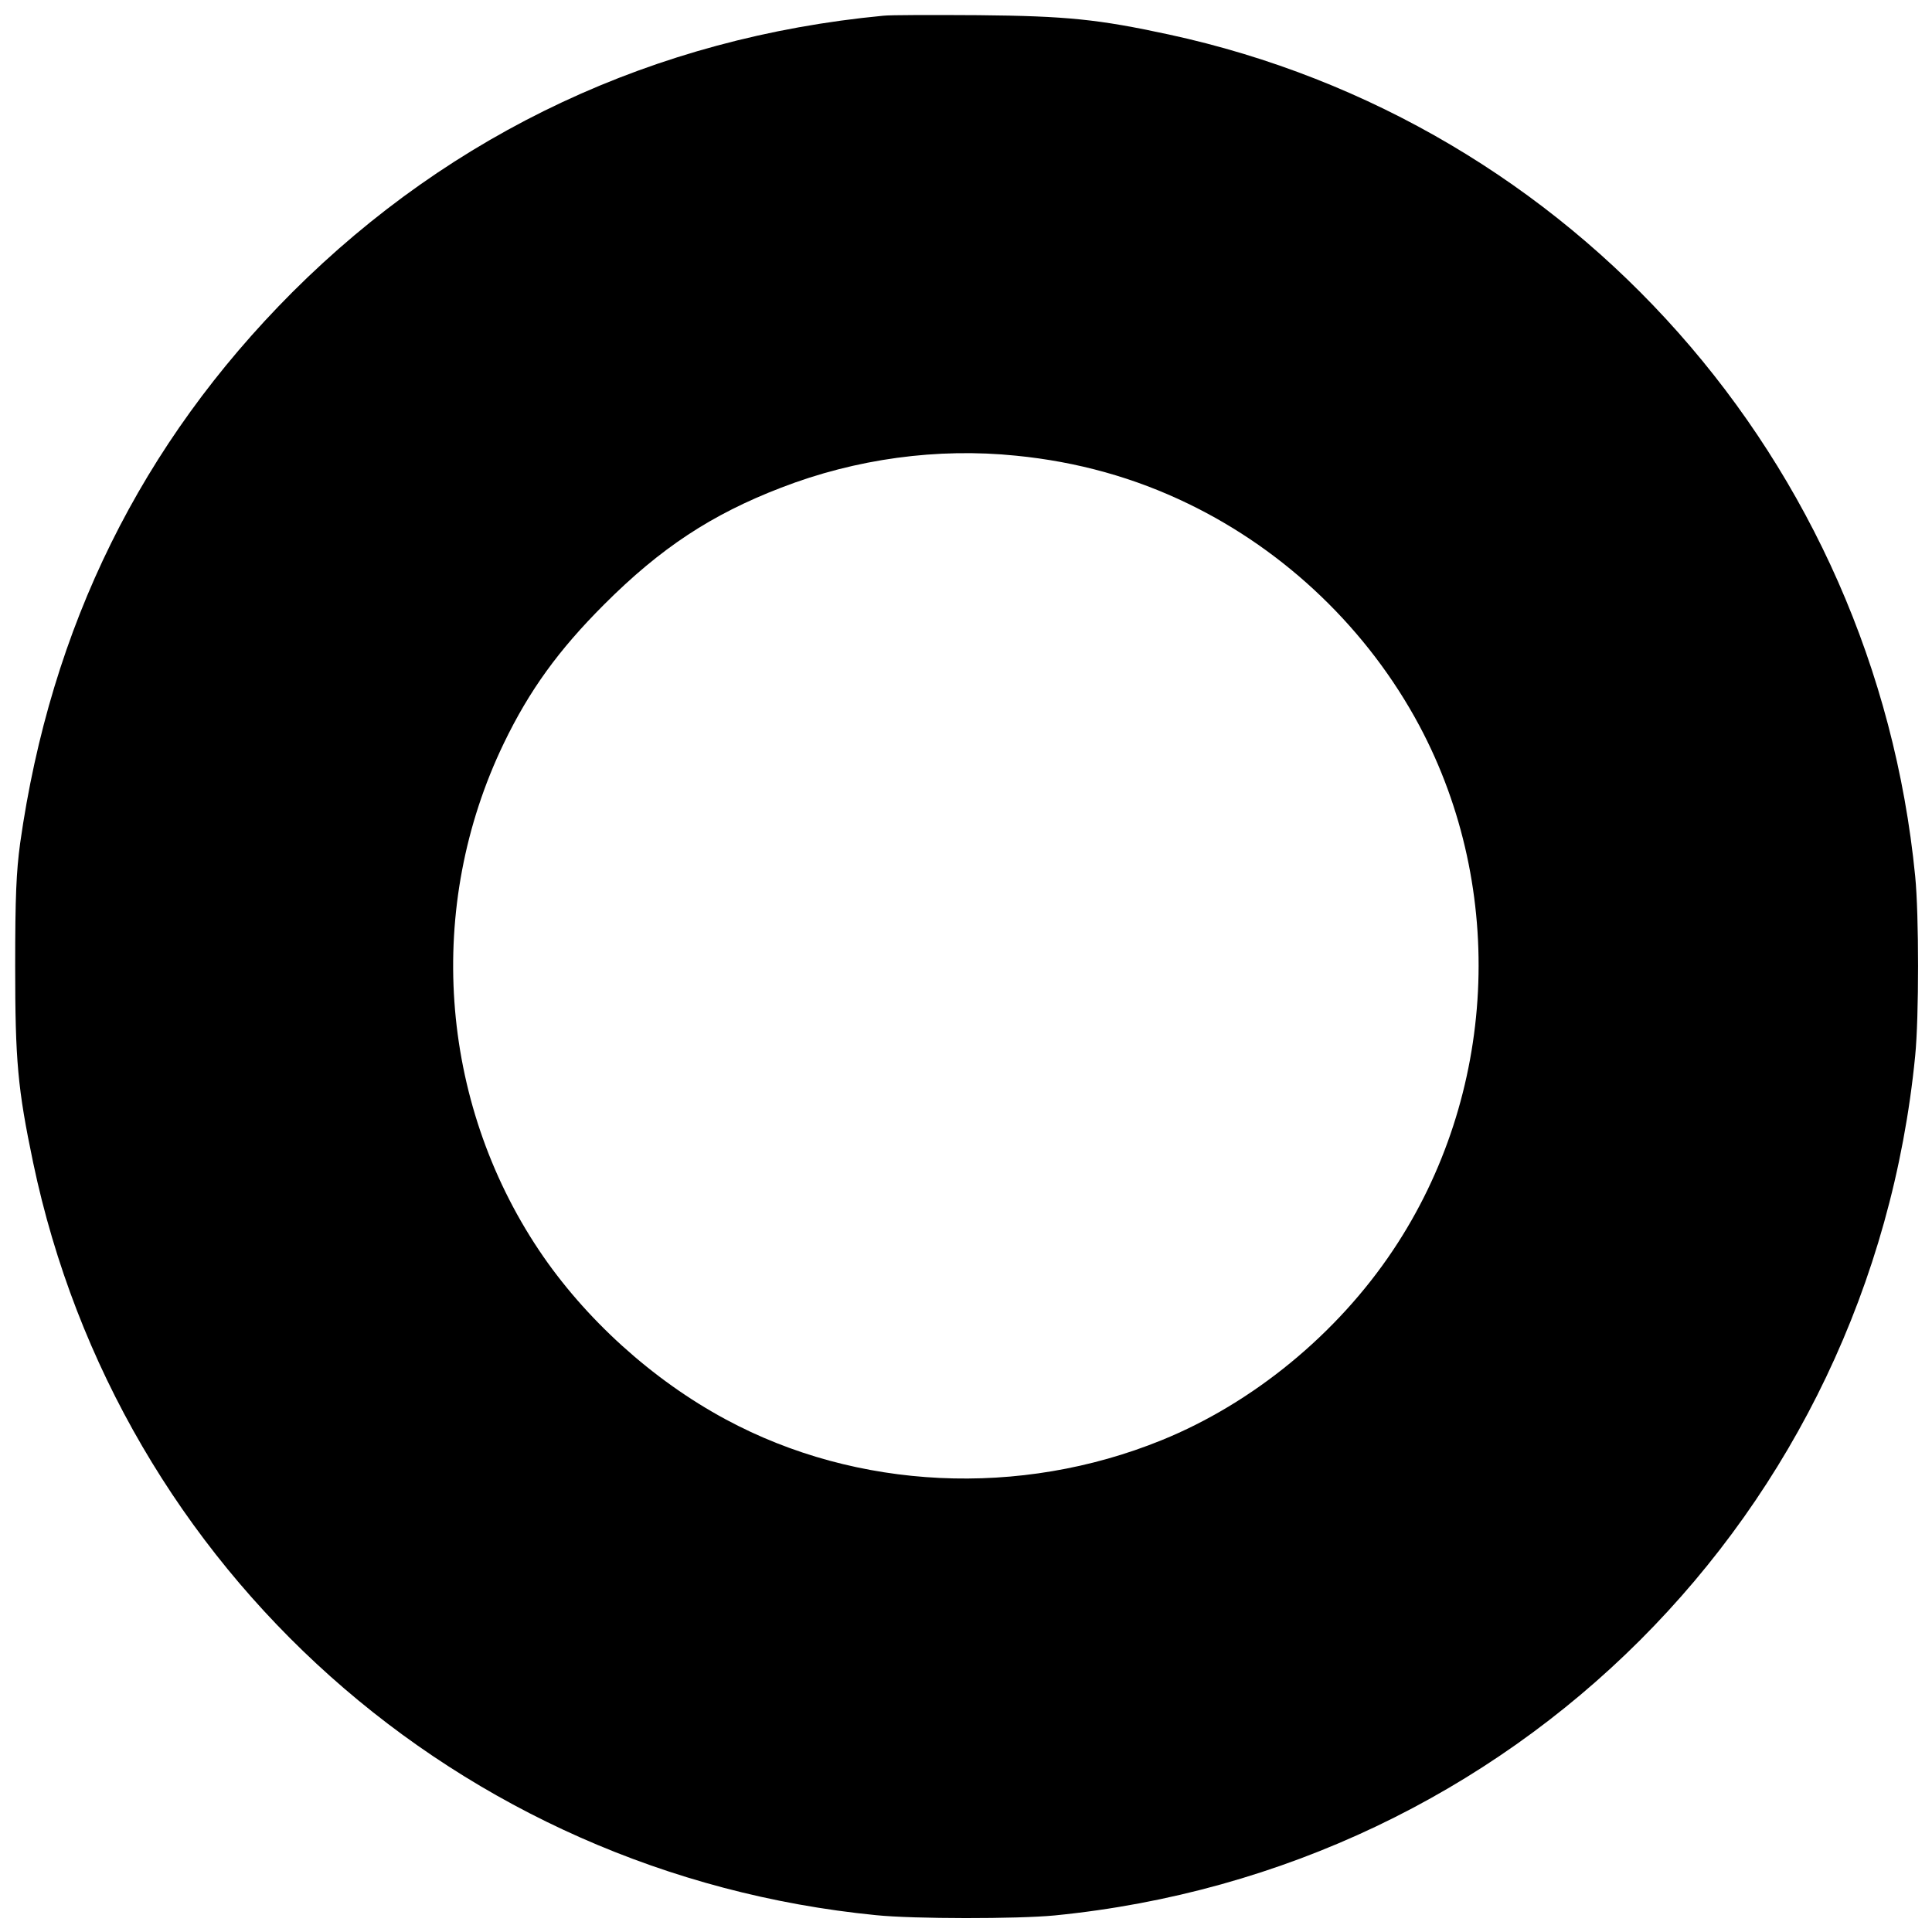
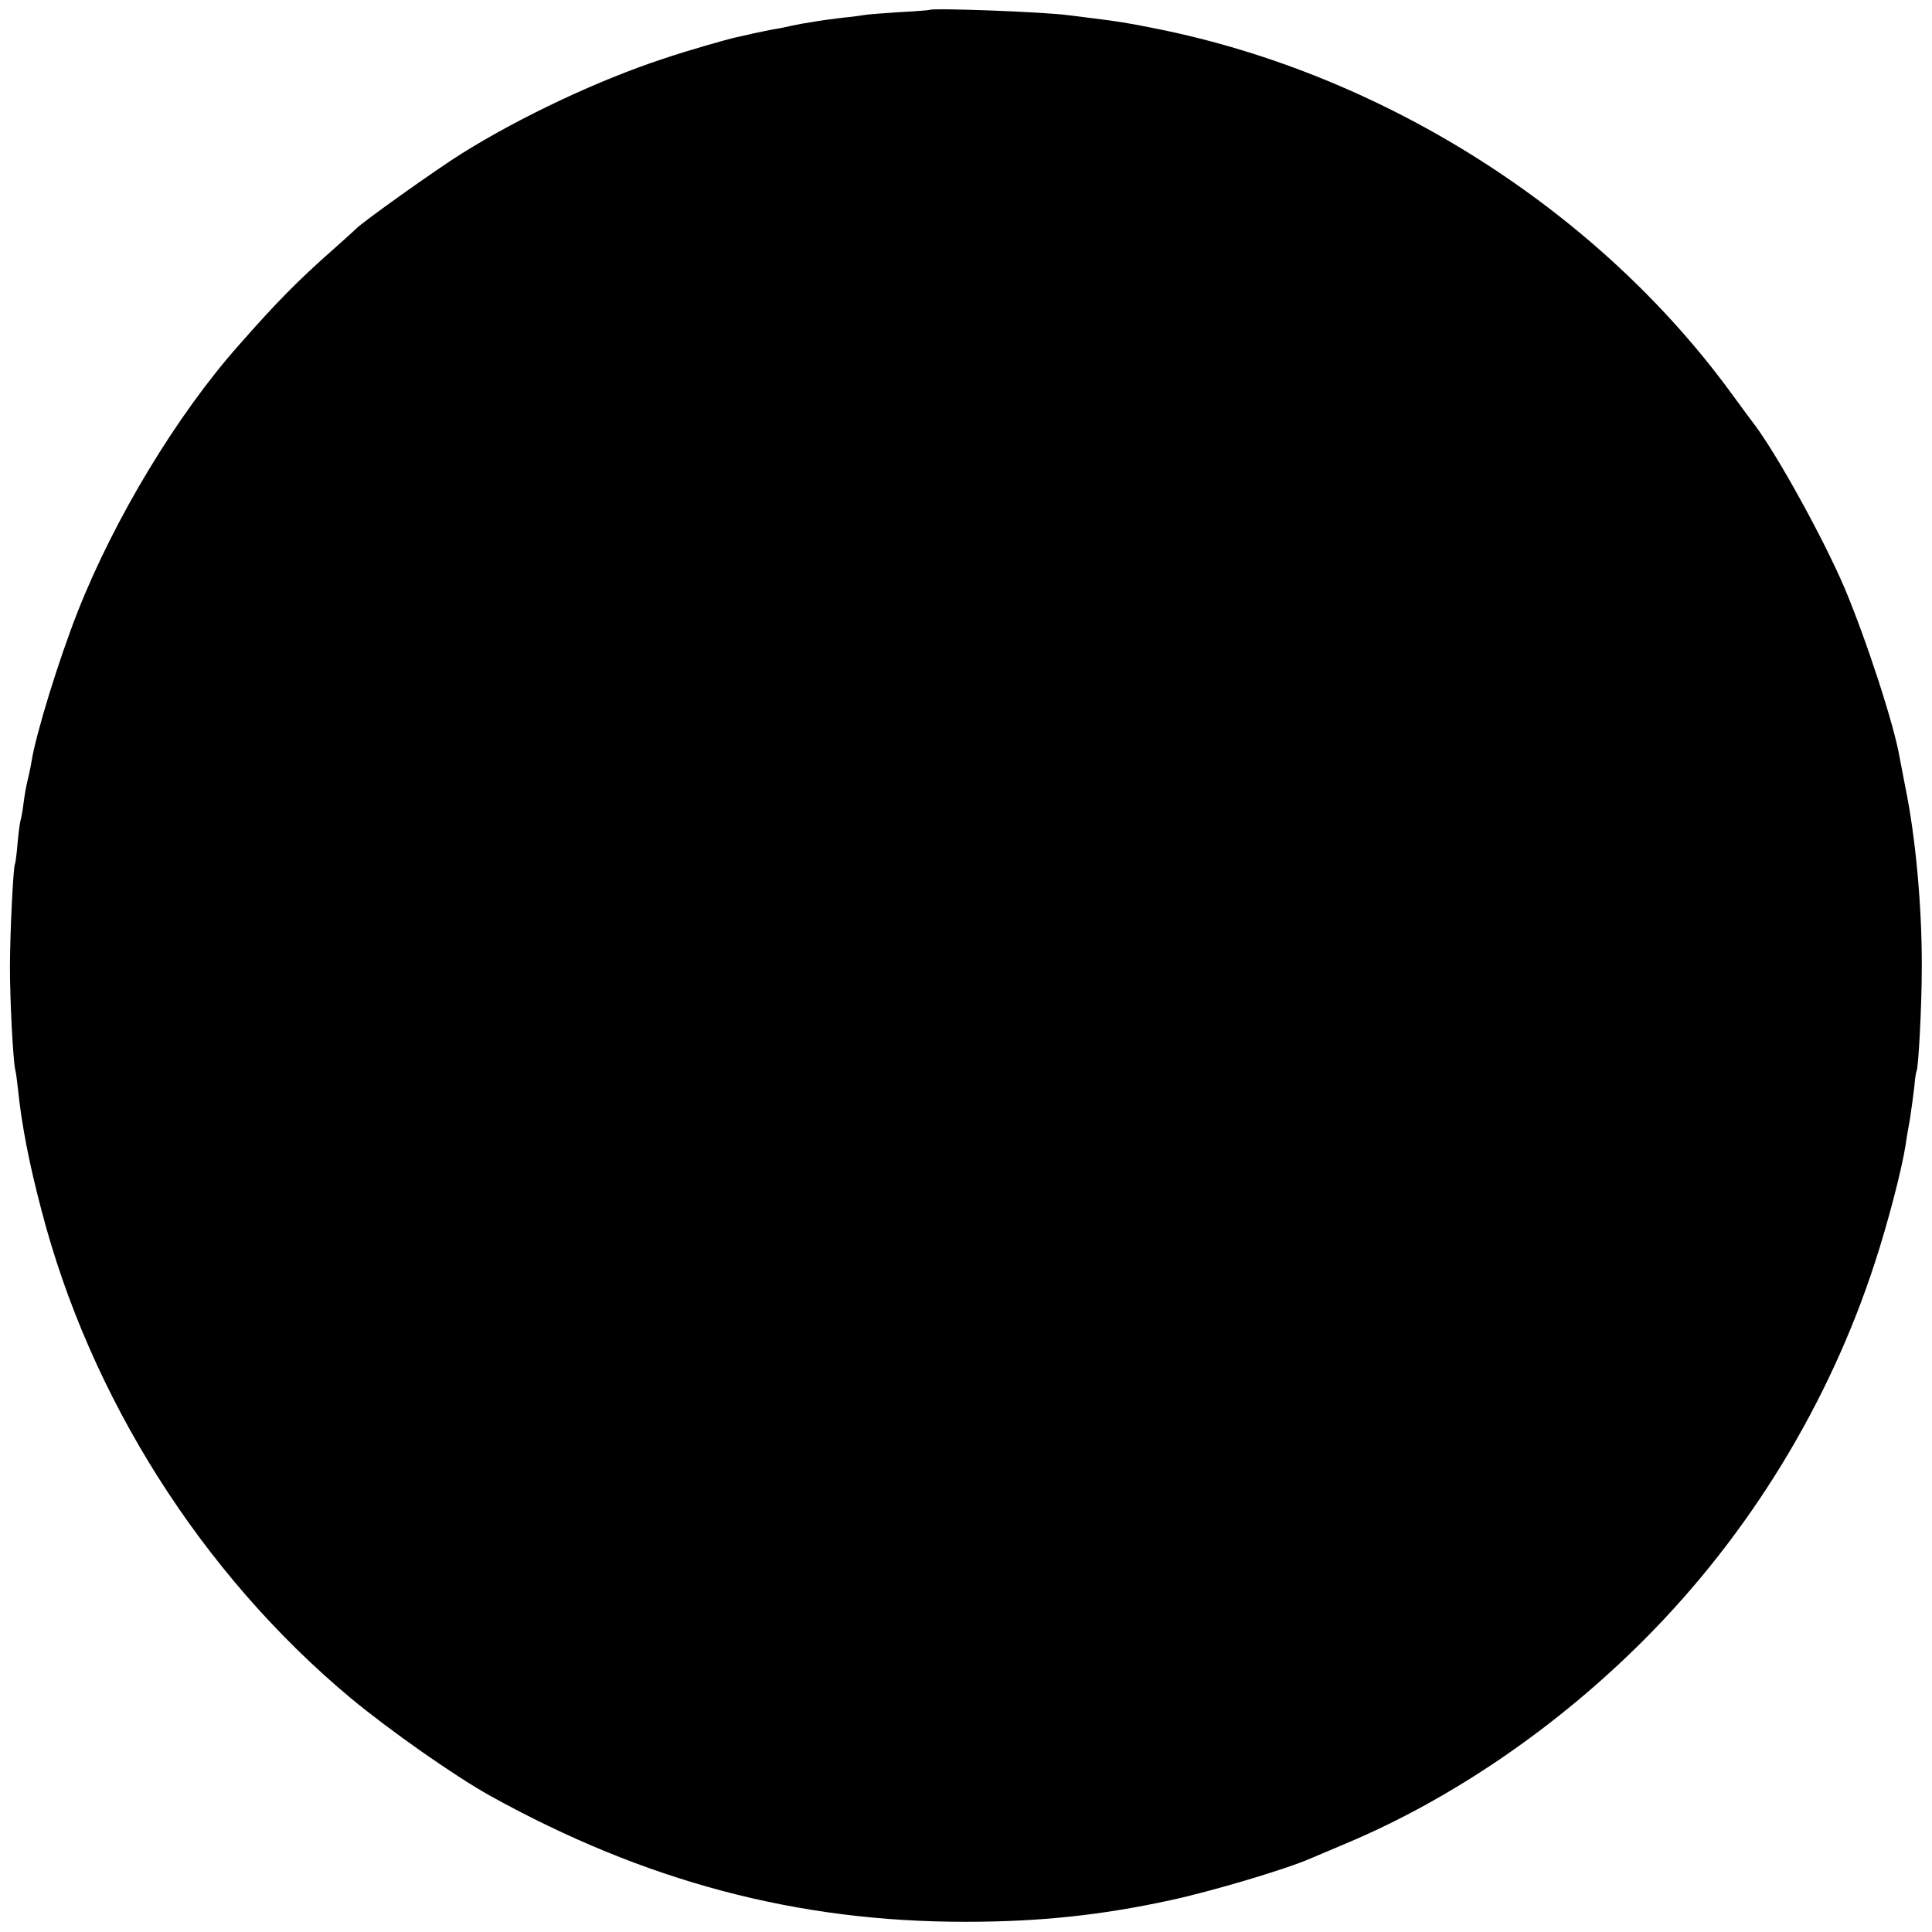
<svg xmlns="http://www.w3.org/2000/svg" version="1.0" width="700pt" height="700pt" viewBox="0 0 700 700" preserveAspectRatio="xMidYMid meet">
  <g transform="translate(0,700) scale(0.1,-0.1)" fill="#000000" stroke="none">
-     <path d="M3200 6943 c-828 -79 -1561 -423 -2141 -1002 -547 -548 -875 -1211 -986 -1996 -14 -104 -18 -193 -18 -445 0 -343 9 -444 65 -712 310 -1477 1543 -2578 3054 -2727 138 -14 512 -14 647 -1 1661 164 2955 1456 3118 3114 14 141 14 511 0 652 -148 1502 -1239 2732 -2704 3049 -255 55 -369 67 -690 70 -165 1 -320 1 -345 -2z m481 -1594 c223 -22 430 -80 624 -174 354 -171 652 -457 838 -805 317 -595 280 -1338 -96 -1900 -203 -304 -508 -554 -838 -688 -514 -209 -1104 -181 -1579 75 -266 143 -511 365 -677 613 -363 543 -412 1246 -128 1836 93 193 199 339 364 504 205 205 389 326 641 423 271 105 567 145 851 116z" />
+     <path d="M3367 6964 c-1 -1 -50 -5 -108 -8 -59 -4 -115 -8 -125 -10 -11 -2 -46 -7 -79 -10 -33 -4 -73 -9 -90 -12 -16 -3 -43 -7 -60 -10 -16 -3 -37 -7 -45 -9 -8 -2 -31 -7 -50 -10 -19 -3 -55 -11 -80 -16 -25 -6 -53 -12 -62 -14 -36 -8 -176 -48 -262 -77 -235 -77 -518 -210 -731 -343 -92 -57 -368 -254 -385 -274 -3 -3 -40 -37 -83 -75 -126 -111 -206 -192 -342 -347 -223 -251 -450 -627 -583 -964 -69 -175 -152 -444 -168 -545 -2 -14 -7 -36 -10 -50 -10 -42 -14 -63 -20 -110 -3 -25 -8 -47 -9 -51 -2 -3 -7 -39 -11 -80 -3 -40 -8 -77 -10 -80 -6 -10 -18 -254 -18 -374 0 -119 11 -331 19 -370 3 -11 7 -42 10 -70 13 -128 40 -268 84 -435 176 -682 581 -1321 1121 -1772 141 -117 376 -282 505 -354 561 -311 1115 -458 1725 -457 263 0 487 23 740 78 145 31 415 111 505 150 17 7 75 32 130 55 384 161 765 421 1083 740 379 380 669 854 835 1365 48 147 97 335 112 430 1 11 8 52 15 90 6 39 13 92 16 118 2 27 6 52 8 56 7 11 19 237 19 376 1 221 -23 477 -60 655 -8 41 -17 88 -20 104 -19 116 -121 429 -200 616 -77 180 -242 479 -325 590 -11 14 -49 66 -85 115 -484 663 -1259 1155 -2078 1320 -114 23 -141 27 -245 40 -25 3 -61 8 -80 10 -88 12 -493 27 -503 19z" />
  </g>
</svg>
